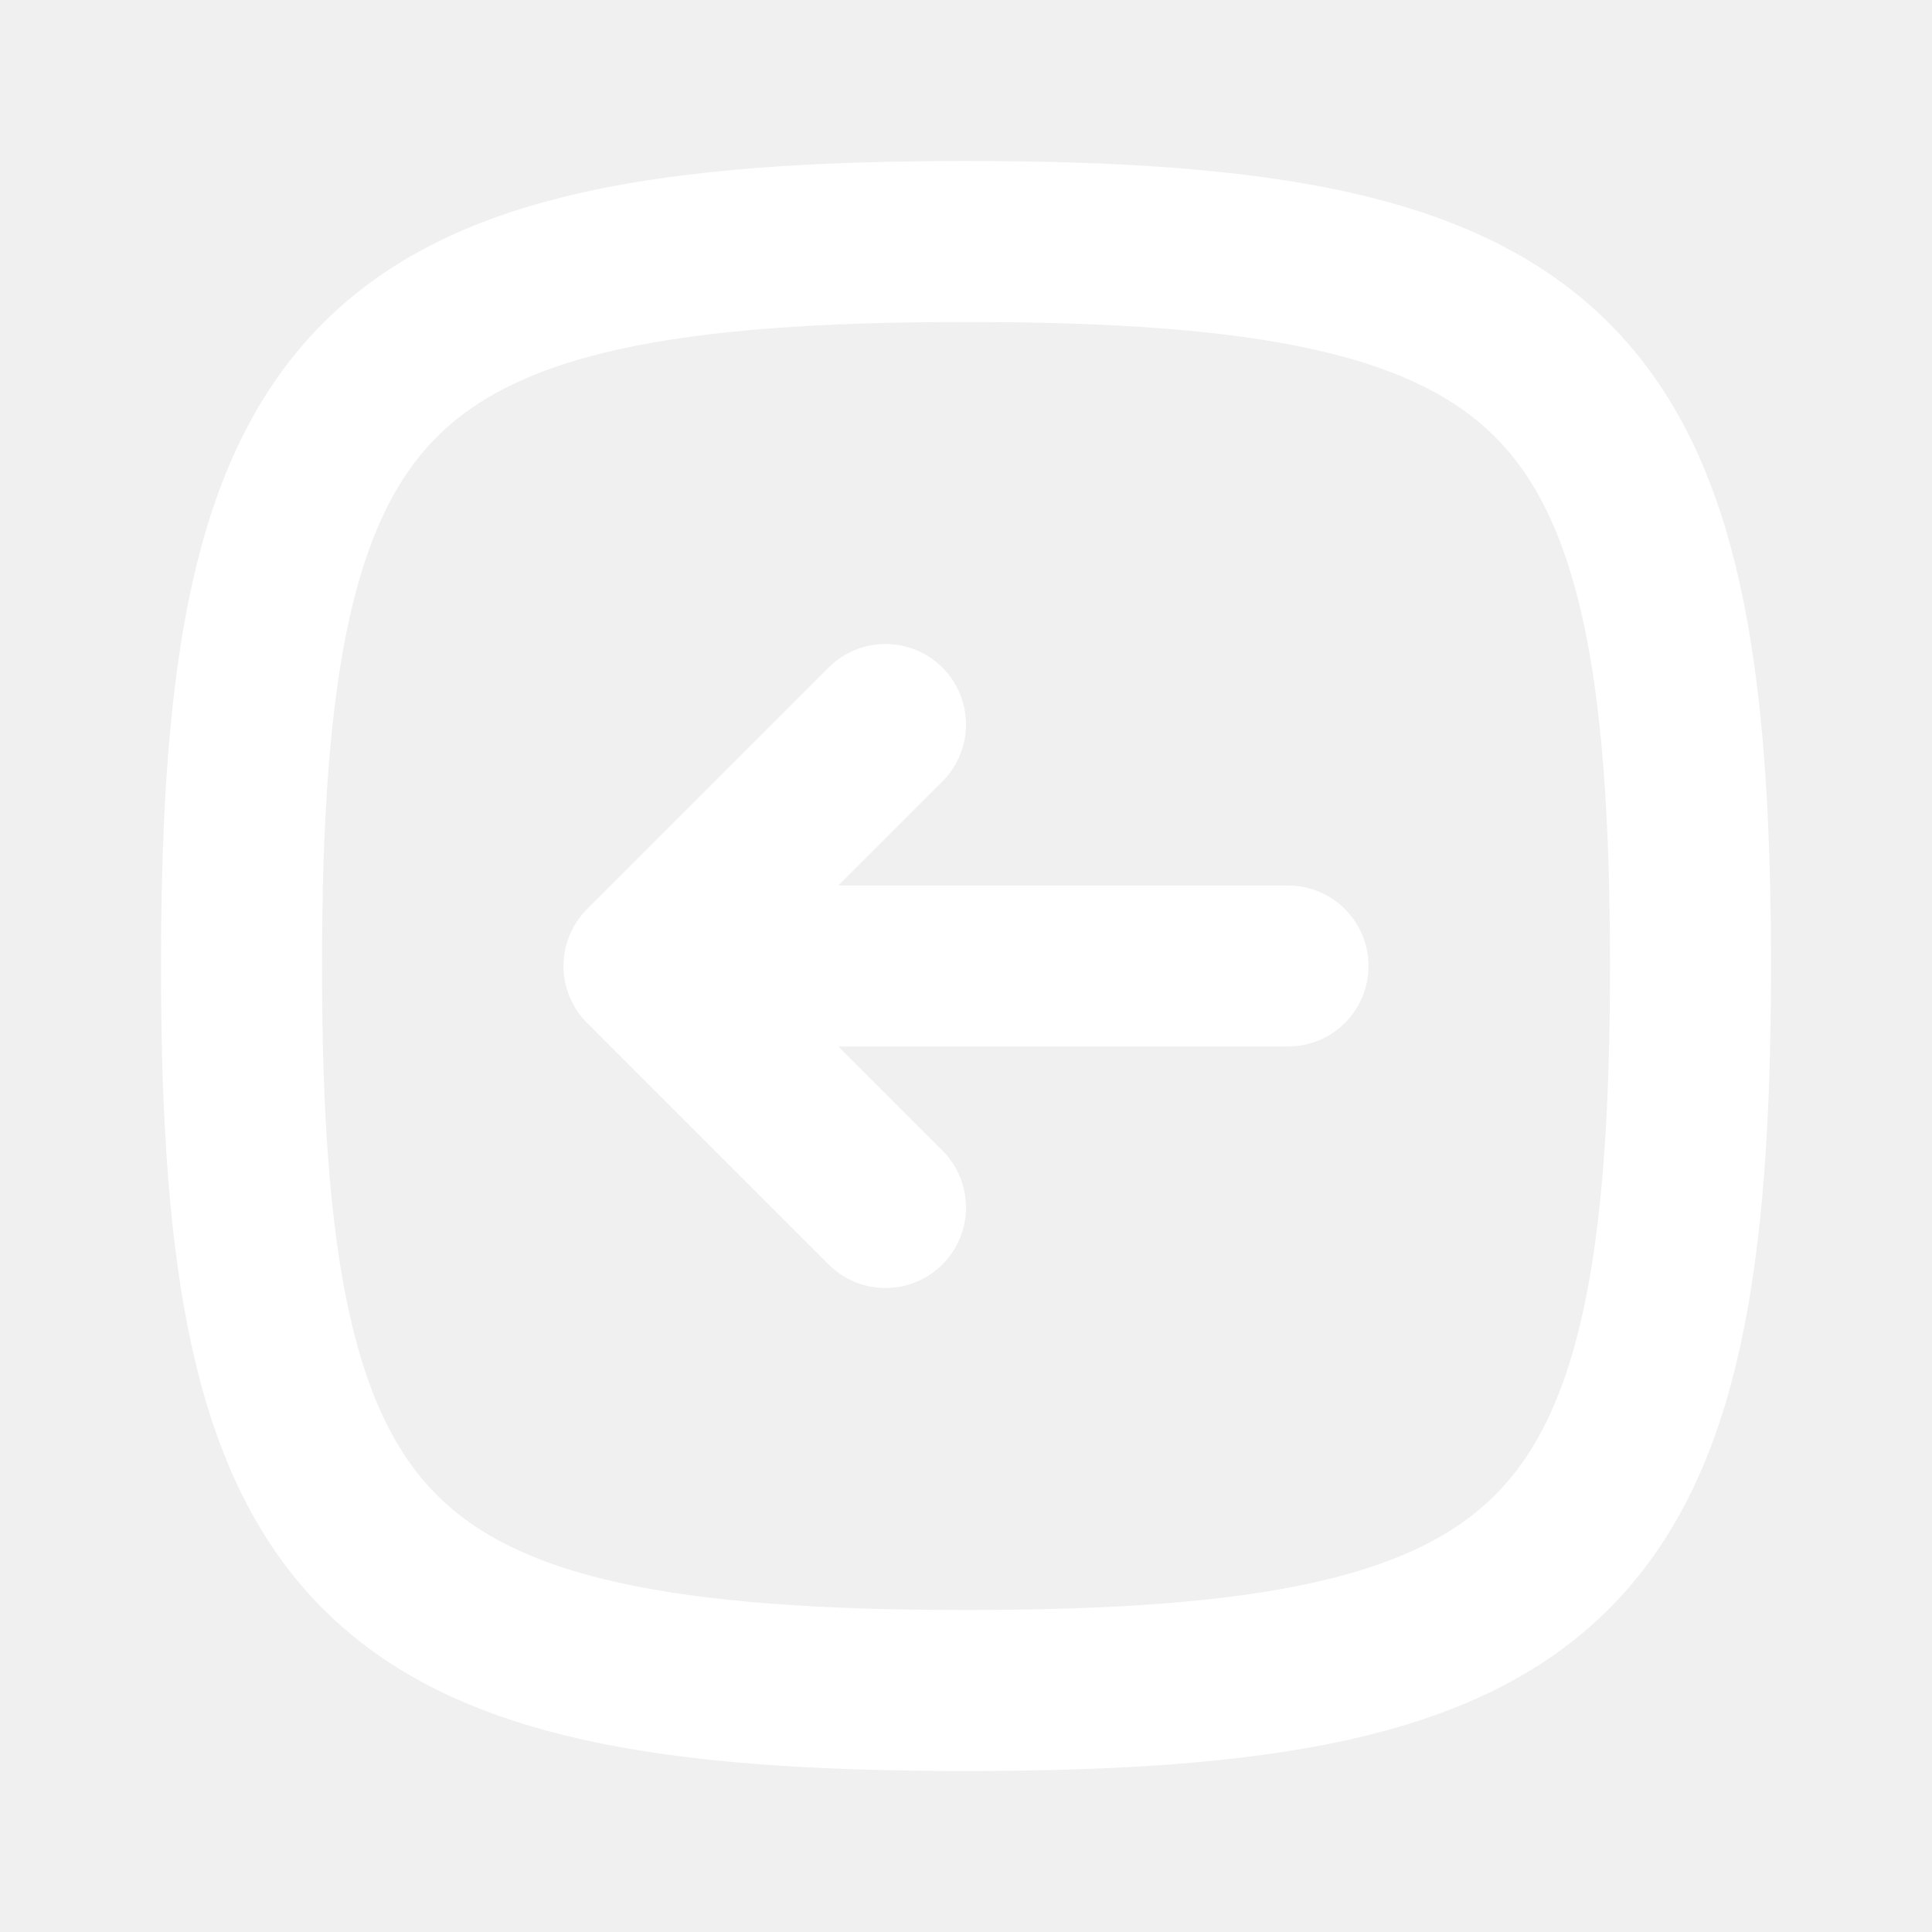
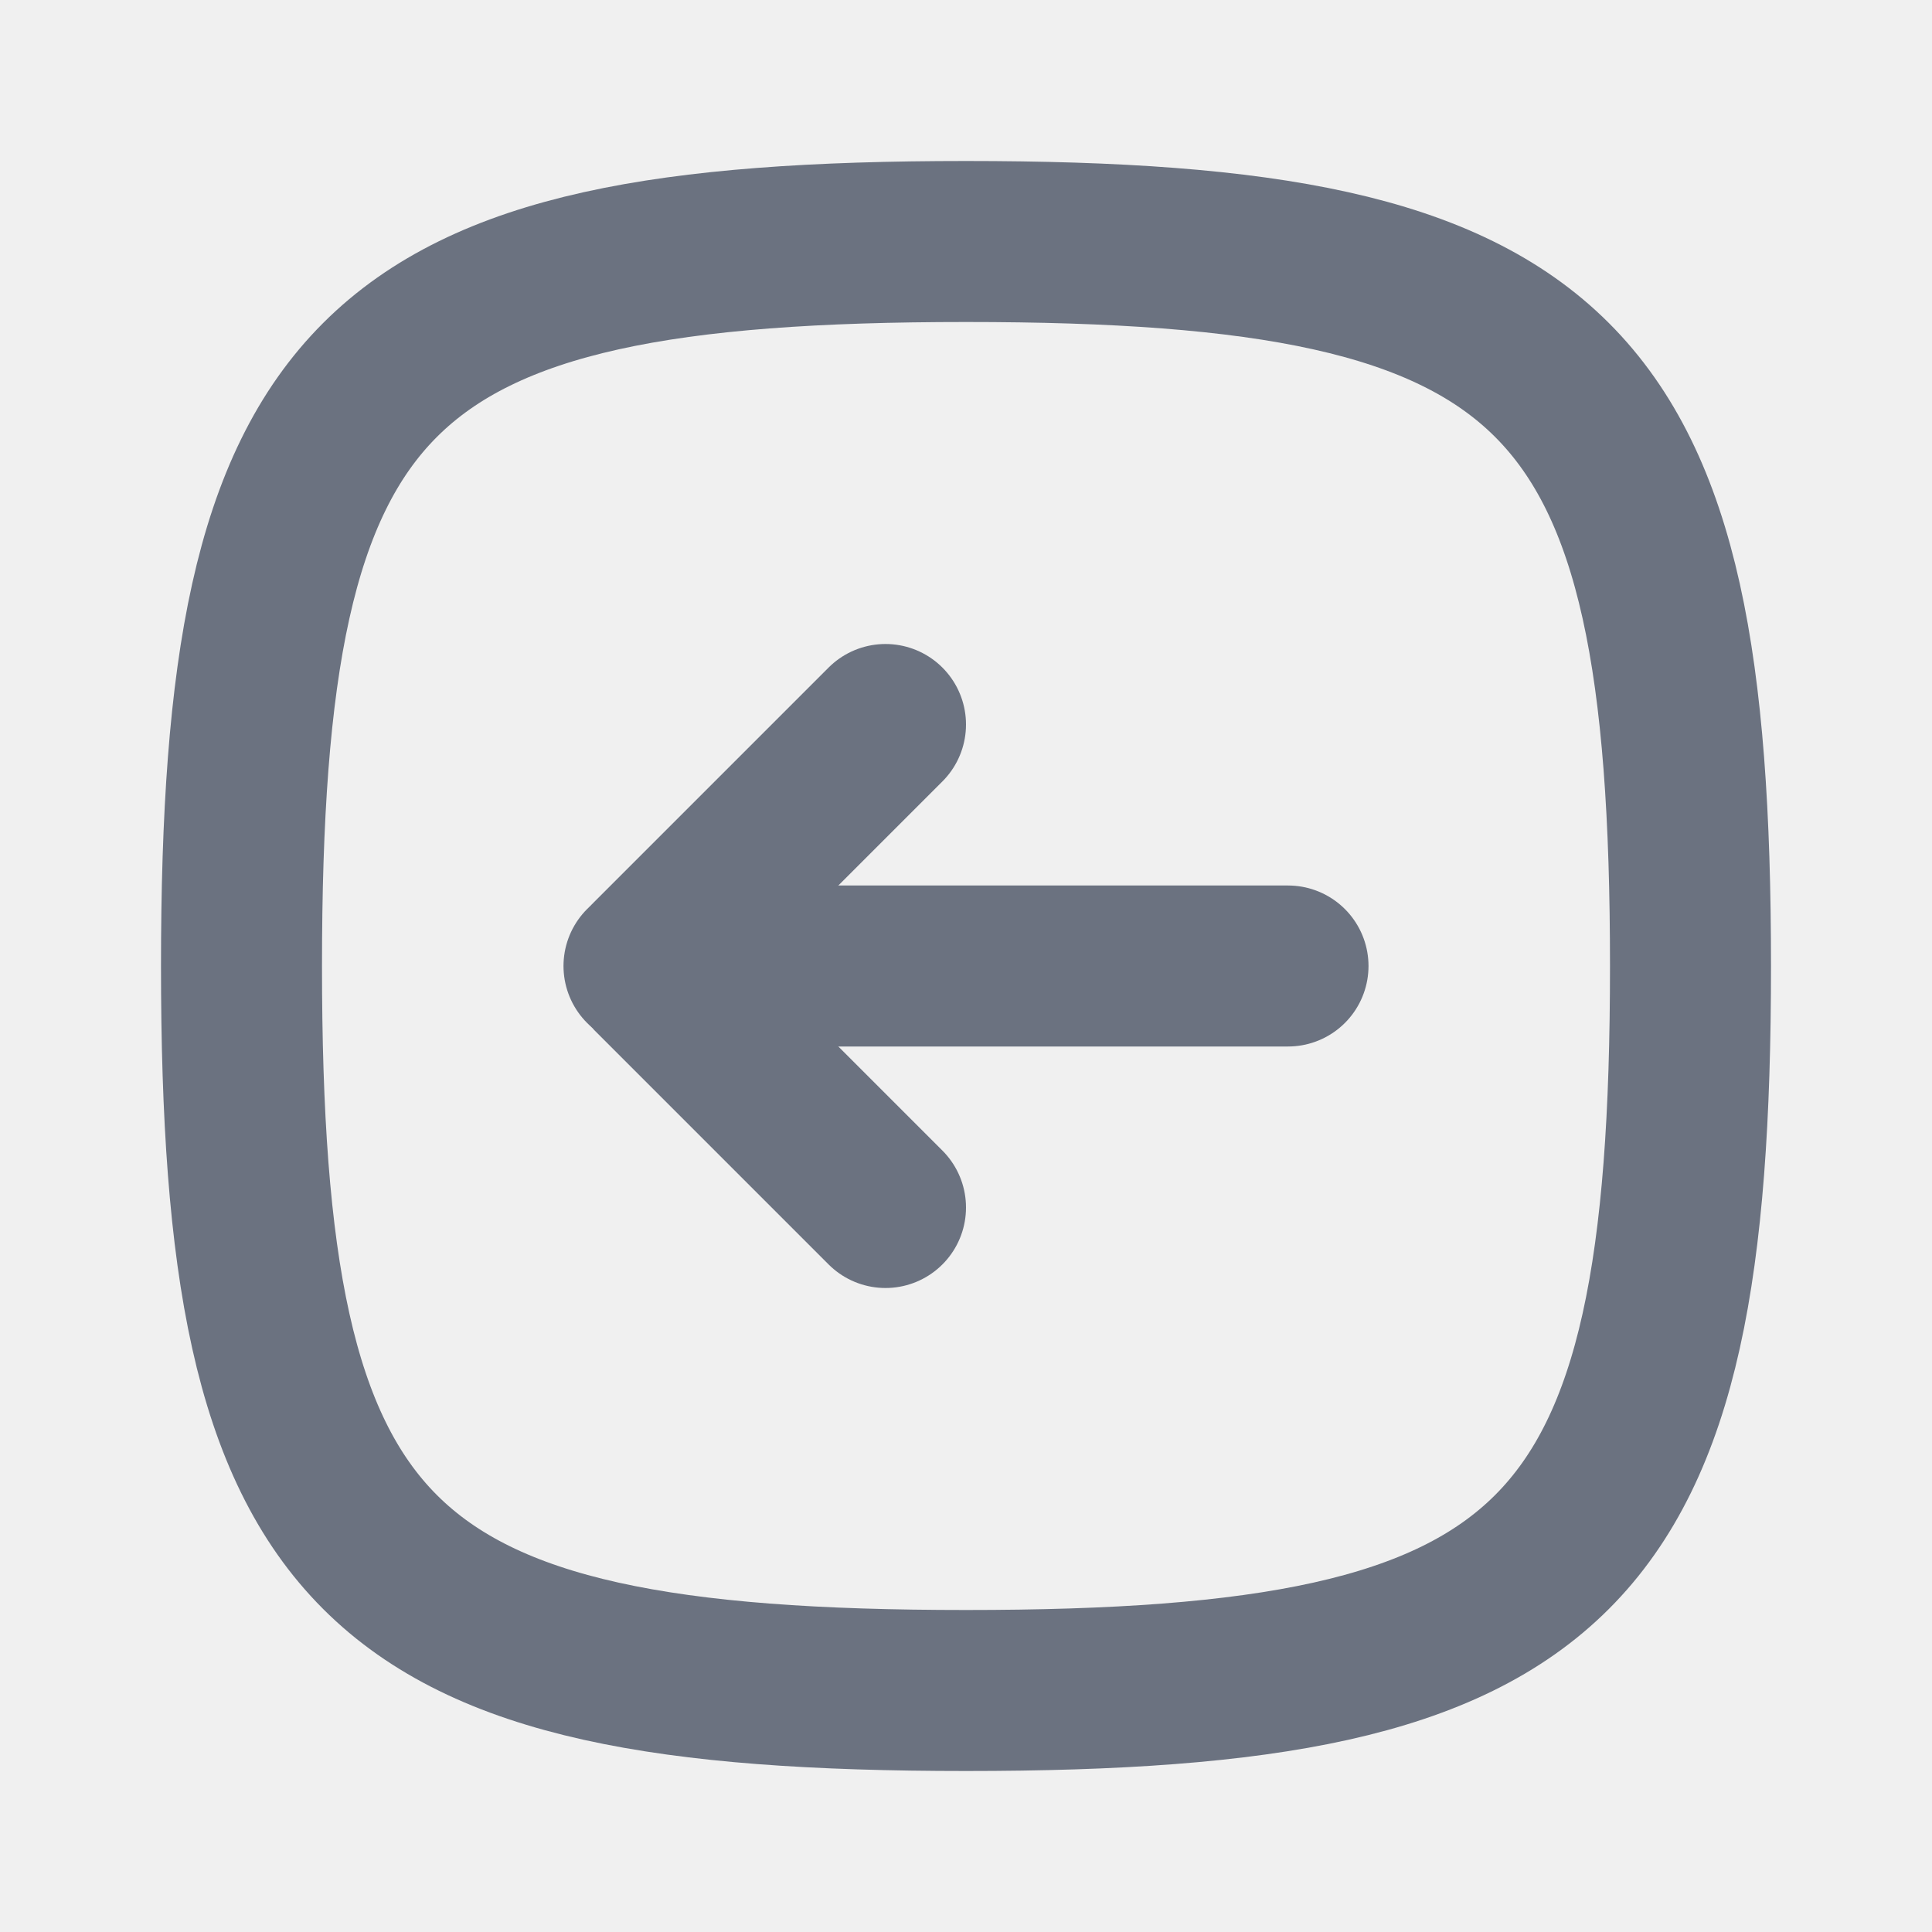
<svg xmlns="http://www.w3.org/2000/svg" viewBox="0 0 24 24" fill="none">
  <g id="SVGRepo_bgCarrier" stroke-width="0" />
  <g id="SVGRepo_tracerCarrier" stroke-linecap="round" stroke-linejoin="round" />
  <g id="SVGRepo_iconCarrier">
-     <path d="M3 12C3 4.588 4.588 3 12 3C19.412 3 21 4.588 21 12C21 19.412 19.412 21 12 21C4.588 21 3 19.412 3 12Z" stroke="#ffffff" stroke-width="2" />
-     <path d="M8 12L16 12" stroke="#ffffff" stroke-width="2" stroke-linecap="round" stroke-linejoin="round" />
-     <path d="M11 9L8.087 11.913V11.913C8.039 11.961 8.039 12.039 8.087 12.087V12.087L11 15" stroke="#ffffff" stroke-width="2" stroke-linecap="round" stroke-linejoin="round" />
+     <path d="M3 12C3 4.588 4.588 3 12 3C19.412 3 21 4.588 21 12C21 19.412 19.412 21 12 21C4.588 21 3 19.412 3 12Z" stroke="#6b7280" stroke-width="2" />
+     <path d="M8 12L16 12" stroke="#6b7280" stroke-width="2" stroke-linecap="round" stroke-linejoin="round" />
+     <path d="M11 9L8.087 11.913V11.913C8.039 11.961 8.039 12.039 8.087 12.087V12.087L11 15" stroke="#6b7280" stroke-width="2" stroke-linecap="round" stroke-linejoin="round" />
  </g>
</svg>
